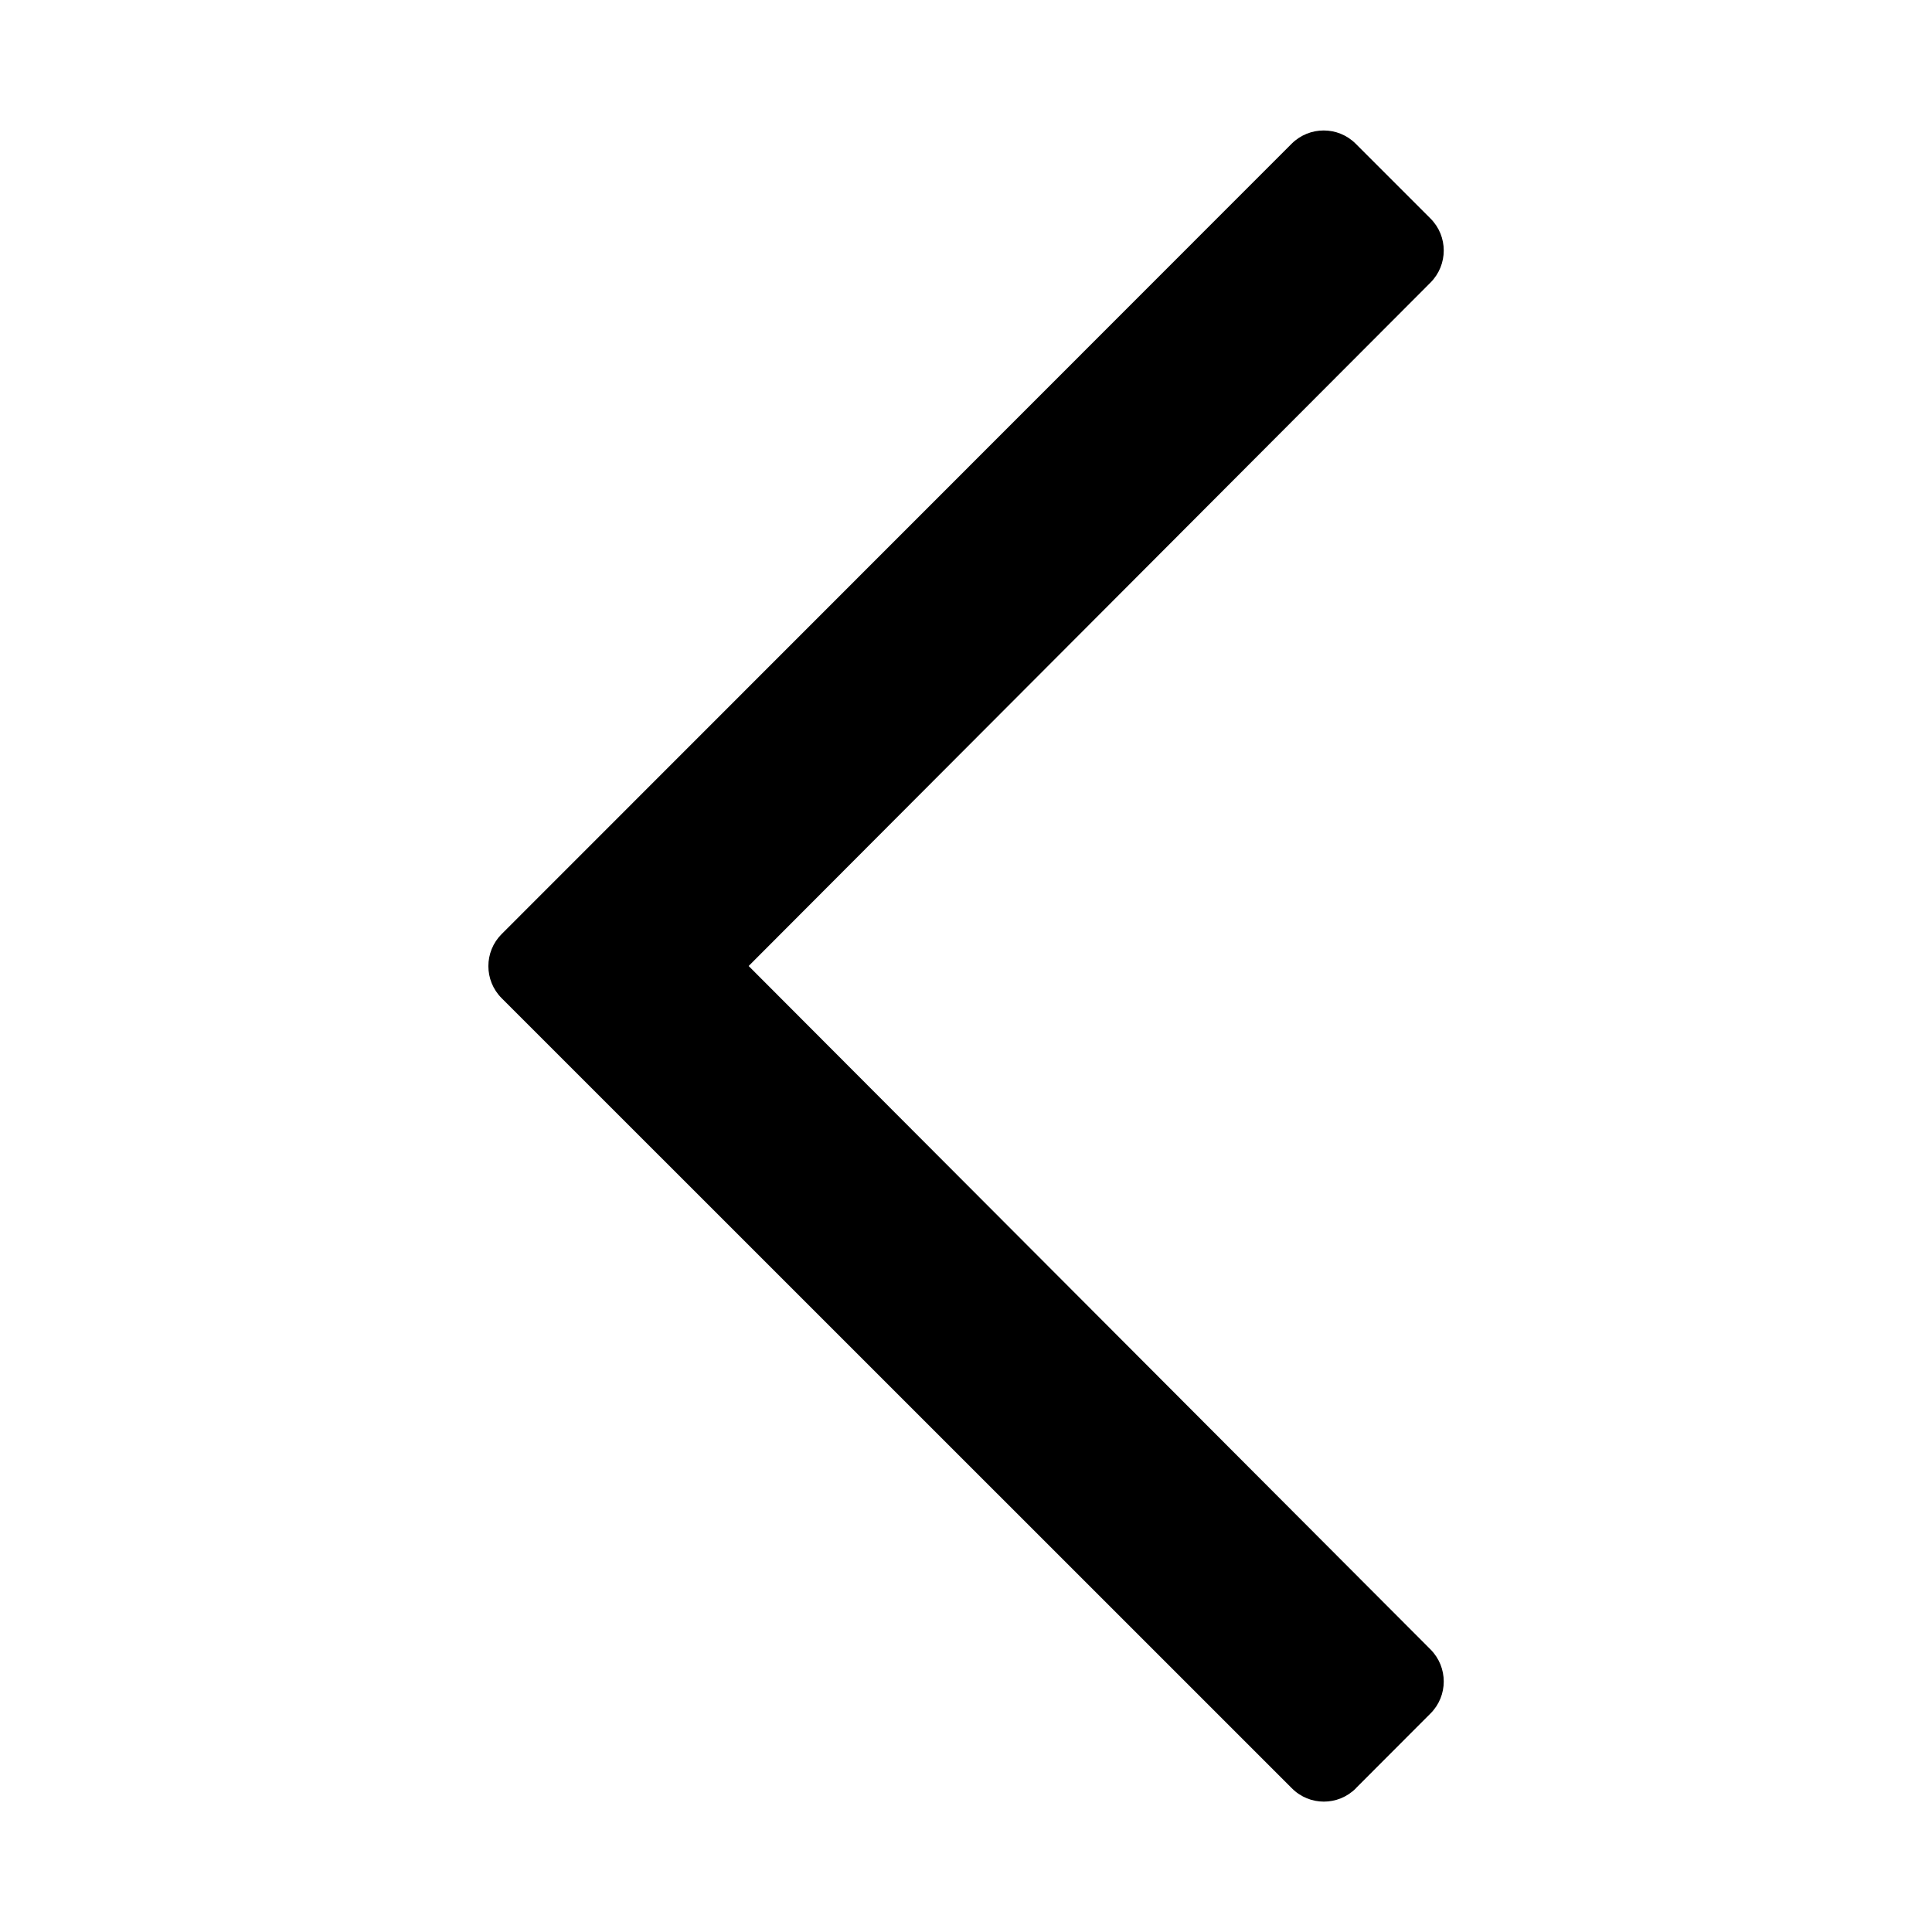
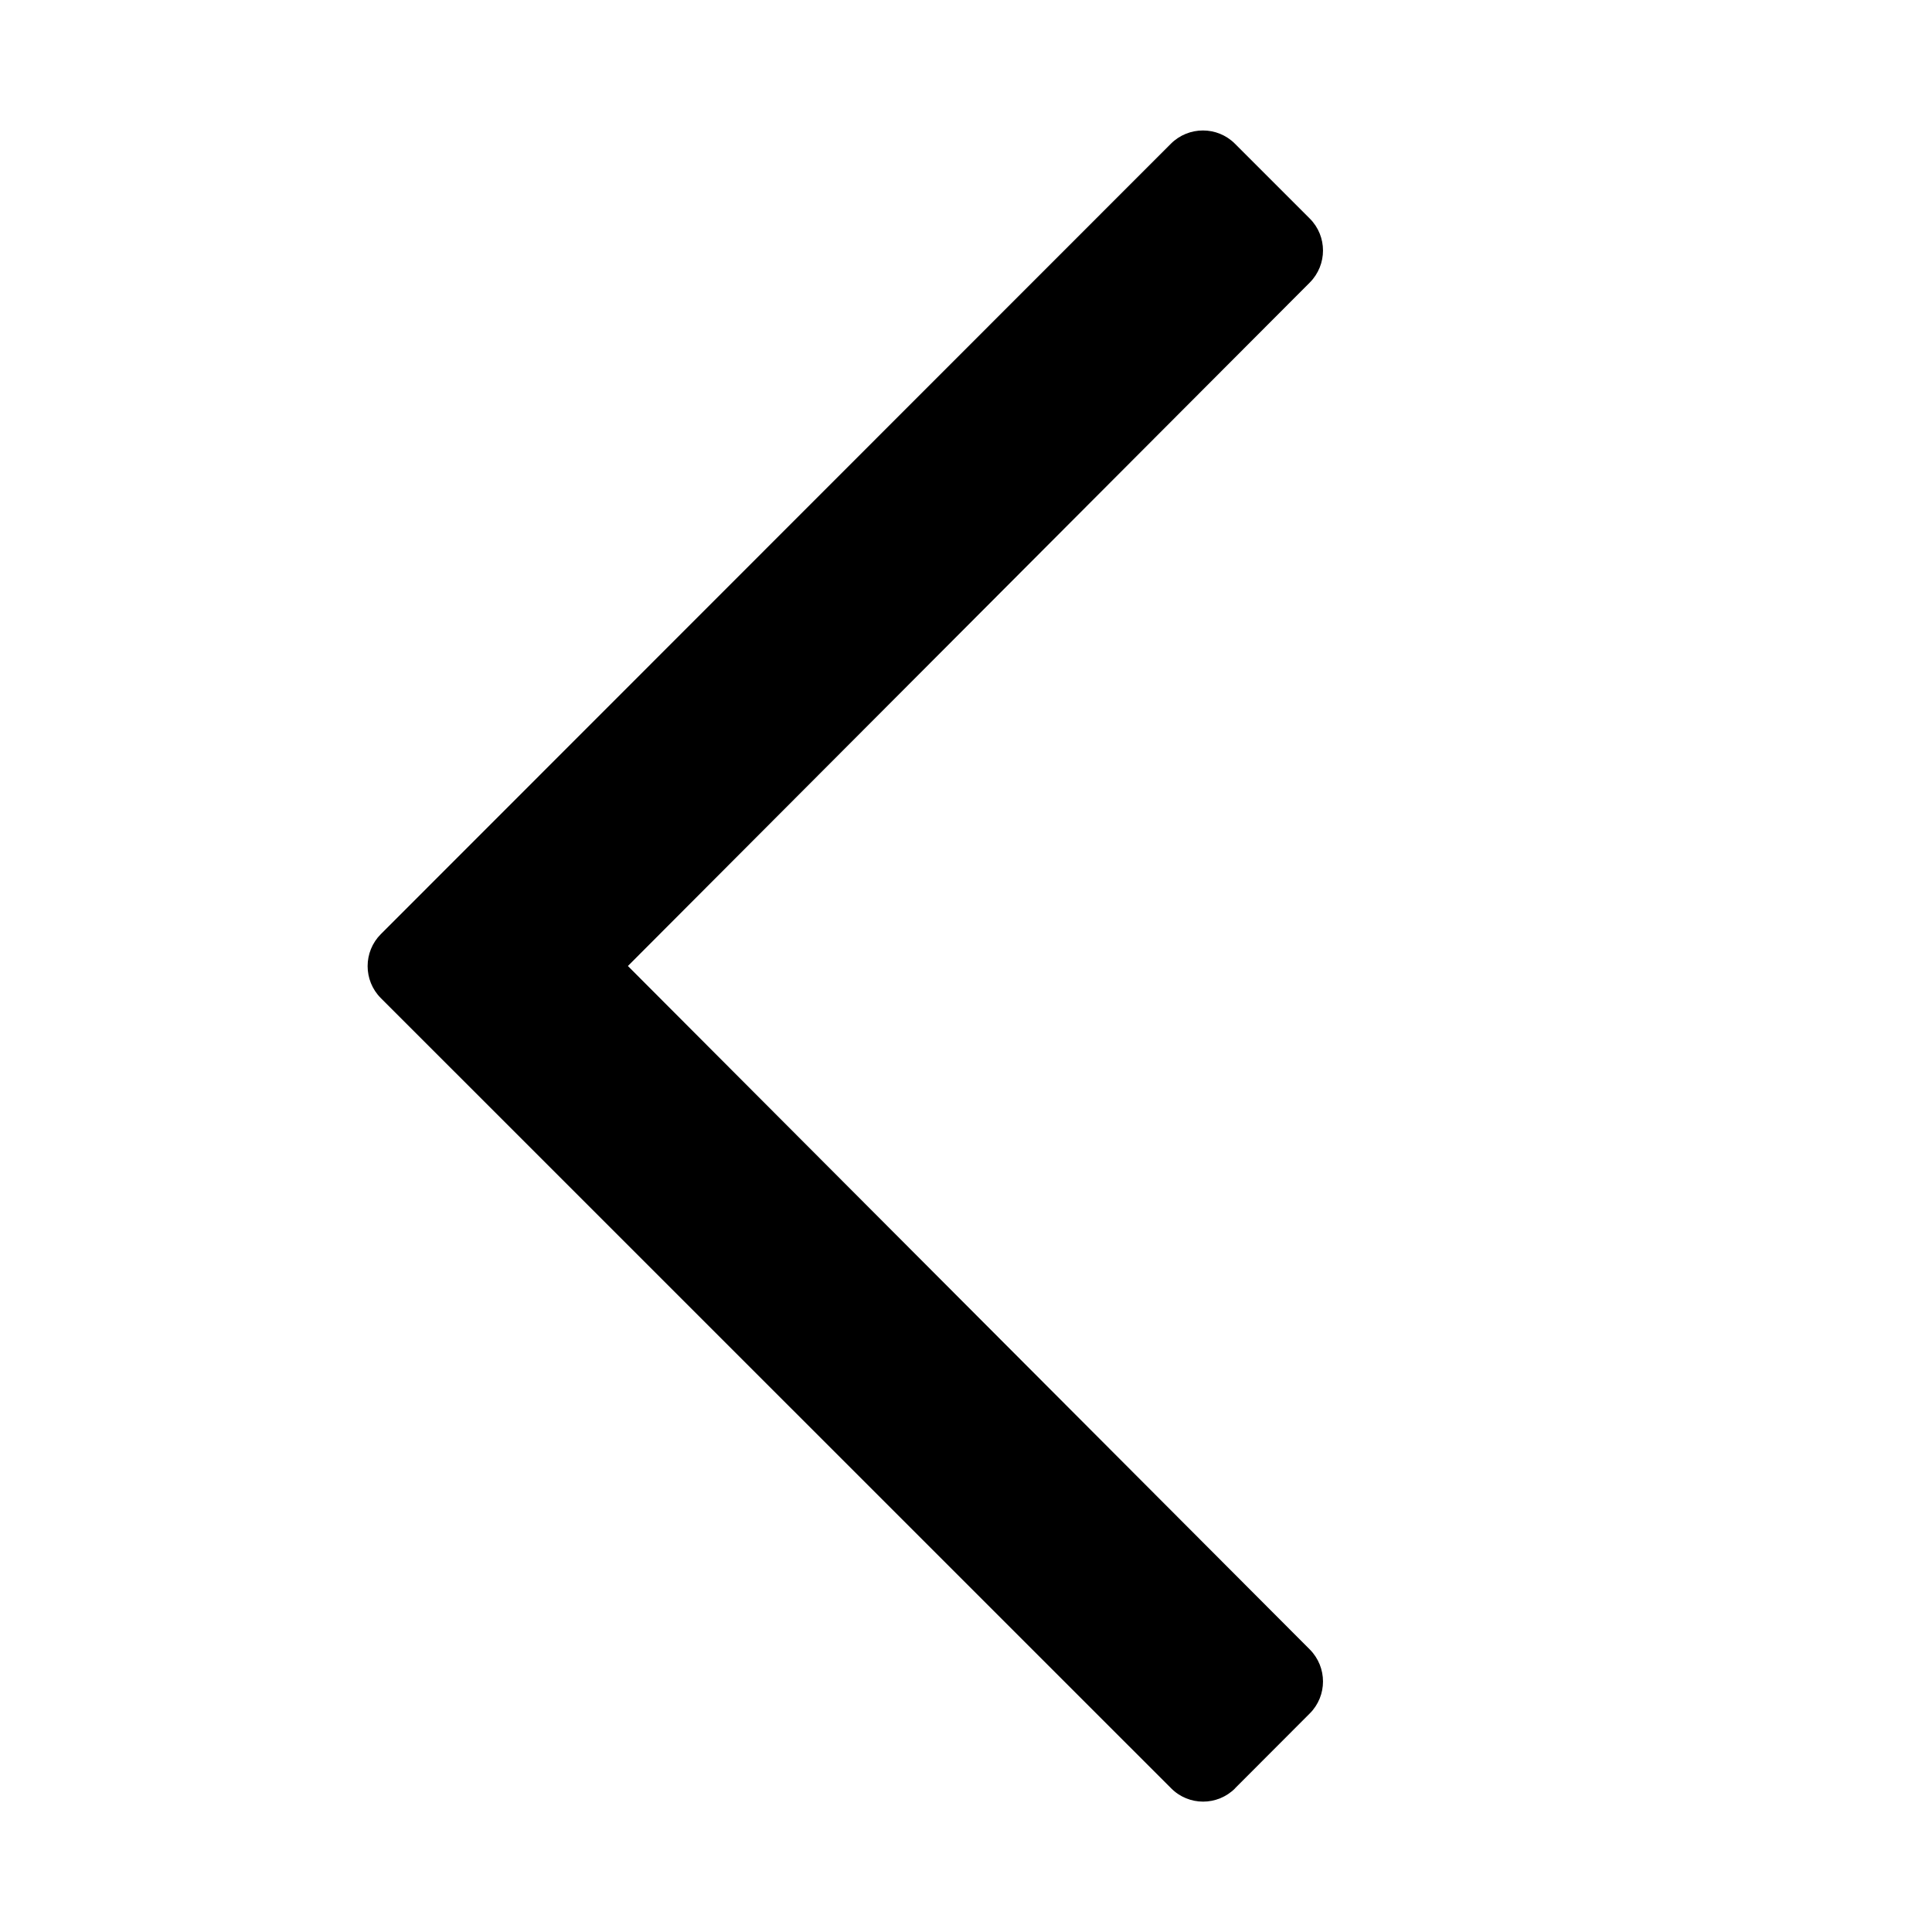
<svg xmlns="http://www.w3.org/2000/svg" width="16" height="16" viewBox="0 0 16 16">
  <g fill="none" fill-rule="evenodd">
-     <path fill="#000" d="M11.228 14.81l.619-.62c.146-.146.146-.383 0-.53L6.2 8l5.647-5.66c.146-.147.146-.384 0-.53l-.62-.62c-.146-.146-.383-.146-.53 0L4.154 7.736c-.146.146-.146.384 0 .53l6.545 6.544c.146.147.383.147.53 0z" />
+     <path fill="#000" d="M10.228 14.81l.619-.62c.146-.146.146-.383 0-.53L5.2 8l5.647-5.66c.146-.147.146-.384 0-.53l-.62-.62c-.146-.146-.383-.146-.53 0L3.154 7.736c-.146.146-.146.384 0 .53l6.545 6.544c.146.147.383.147.53 0z" />
  </g>
</svg>
